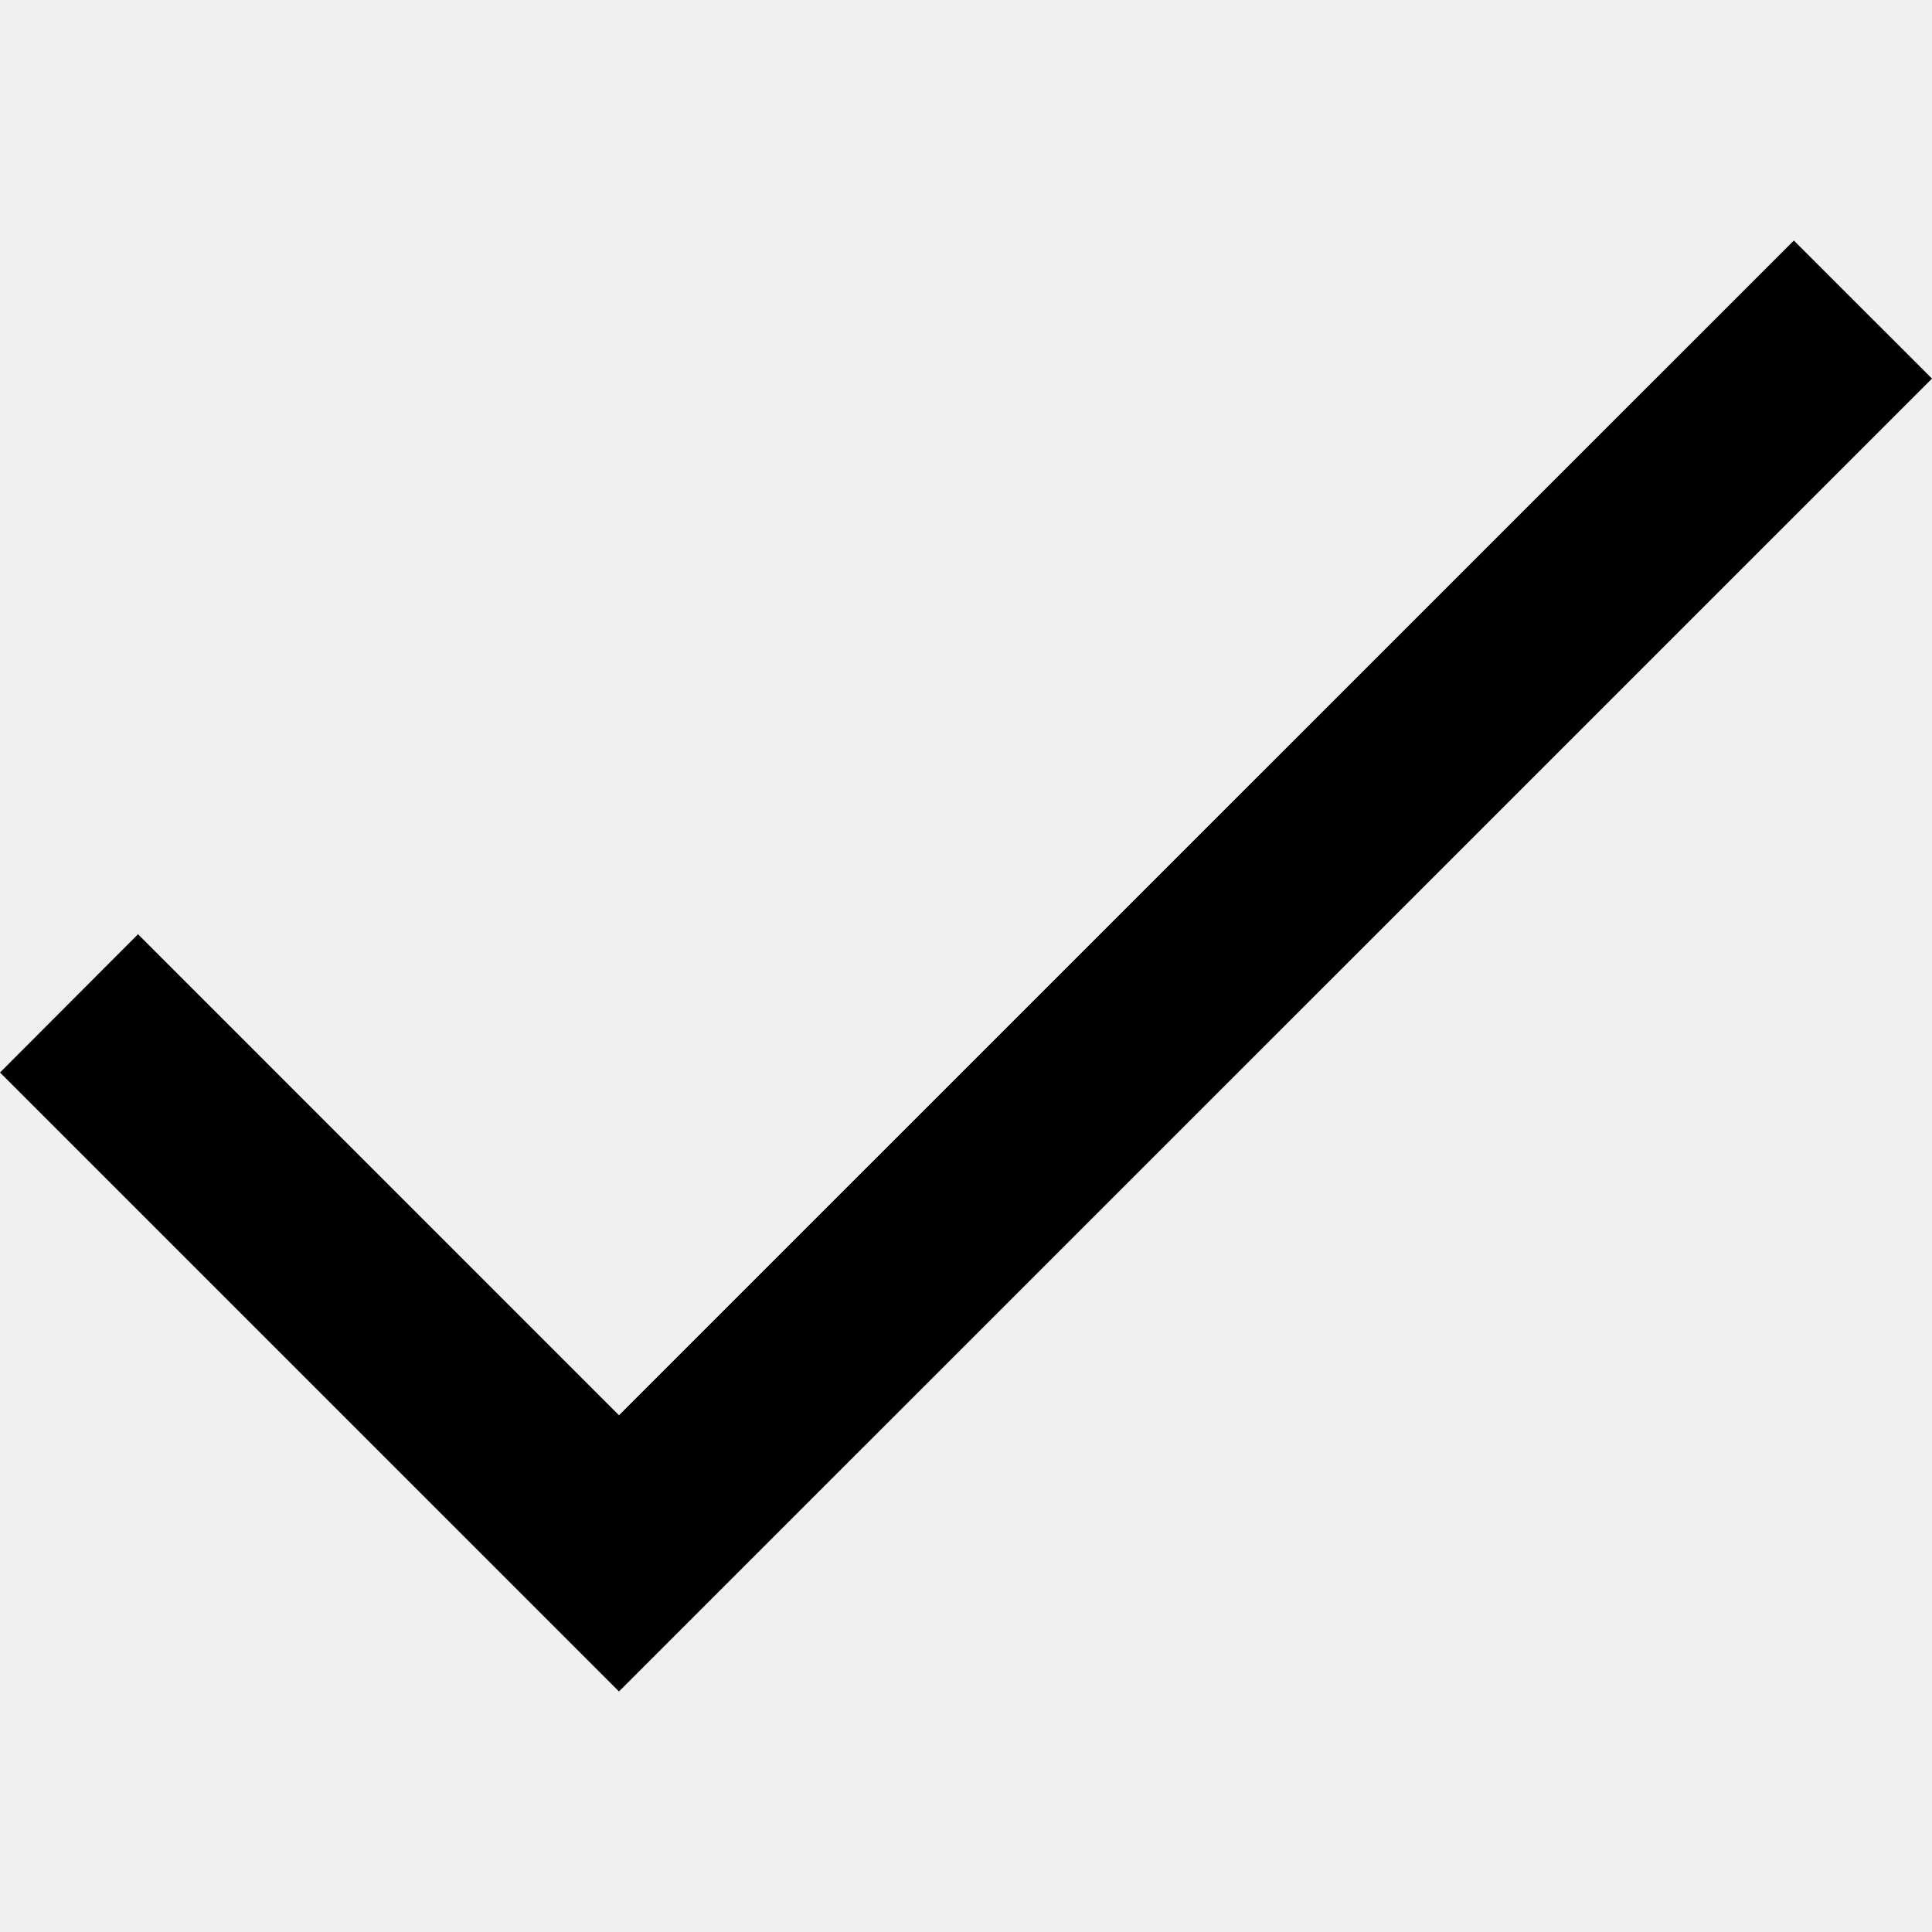
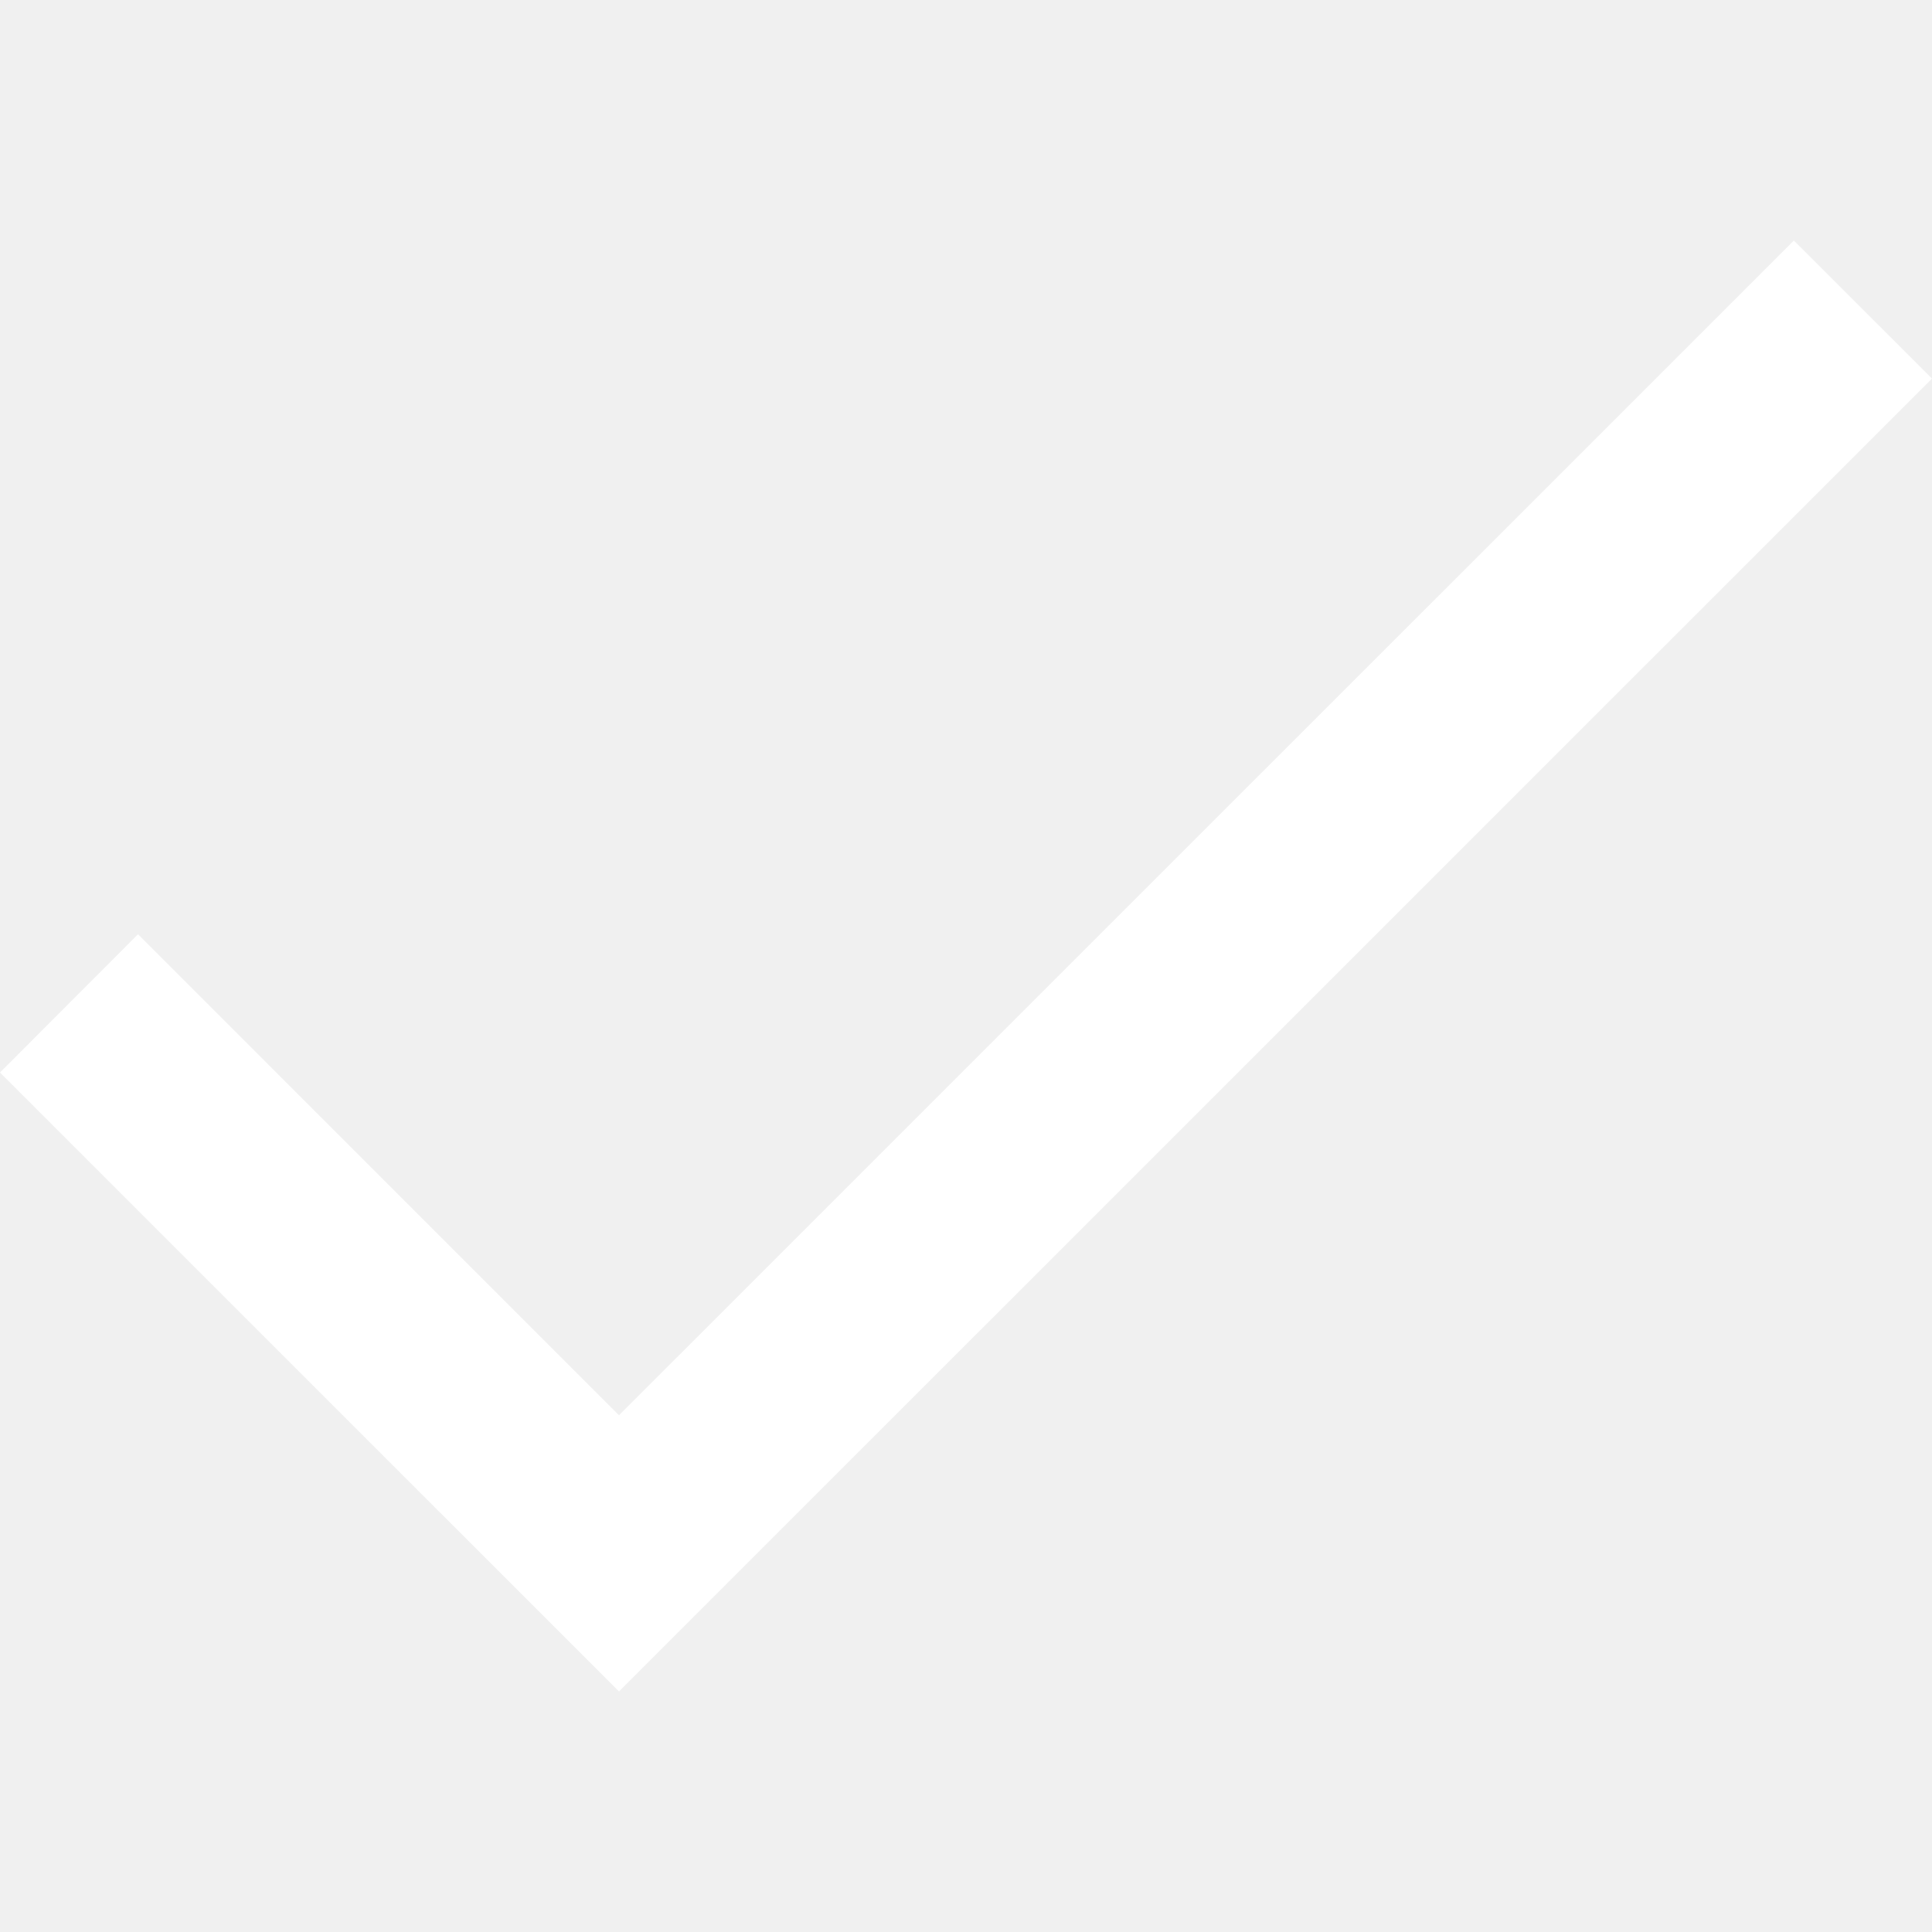
- <svg xmlns="http://www.w3.org/2000/svg" fill="#000000" version="1.1" id="Capa_1" width="800px" height="800px" viewBox="0 0 335.765 335.765" xml:space="preserve">
+ <svg xmlns="http://www.w3.org/2000/svg" fill="#fff" version="1.1" id="Capa_1" width="800px" height="800px" viewBox="0 0 335.765 335.765" xml:space="preserve">
  <g>
    <g>
      <polygon points="311.757,41.803 107.573,245.96 23.986,162.364 0,186.393 107.573,293.962 335.765,65.795   " />
    </g>
  </g>
</svg>
